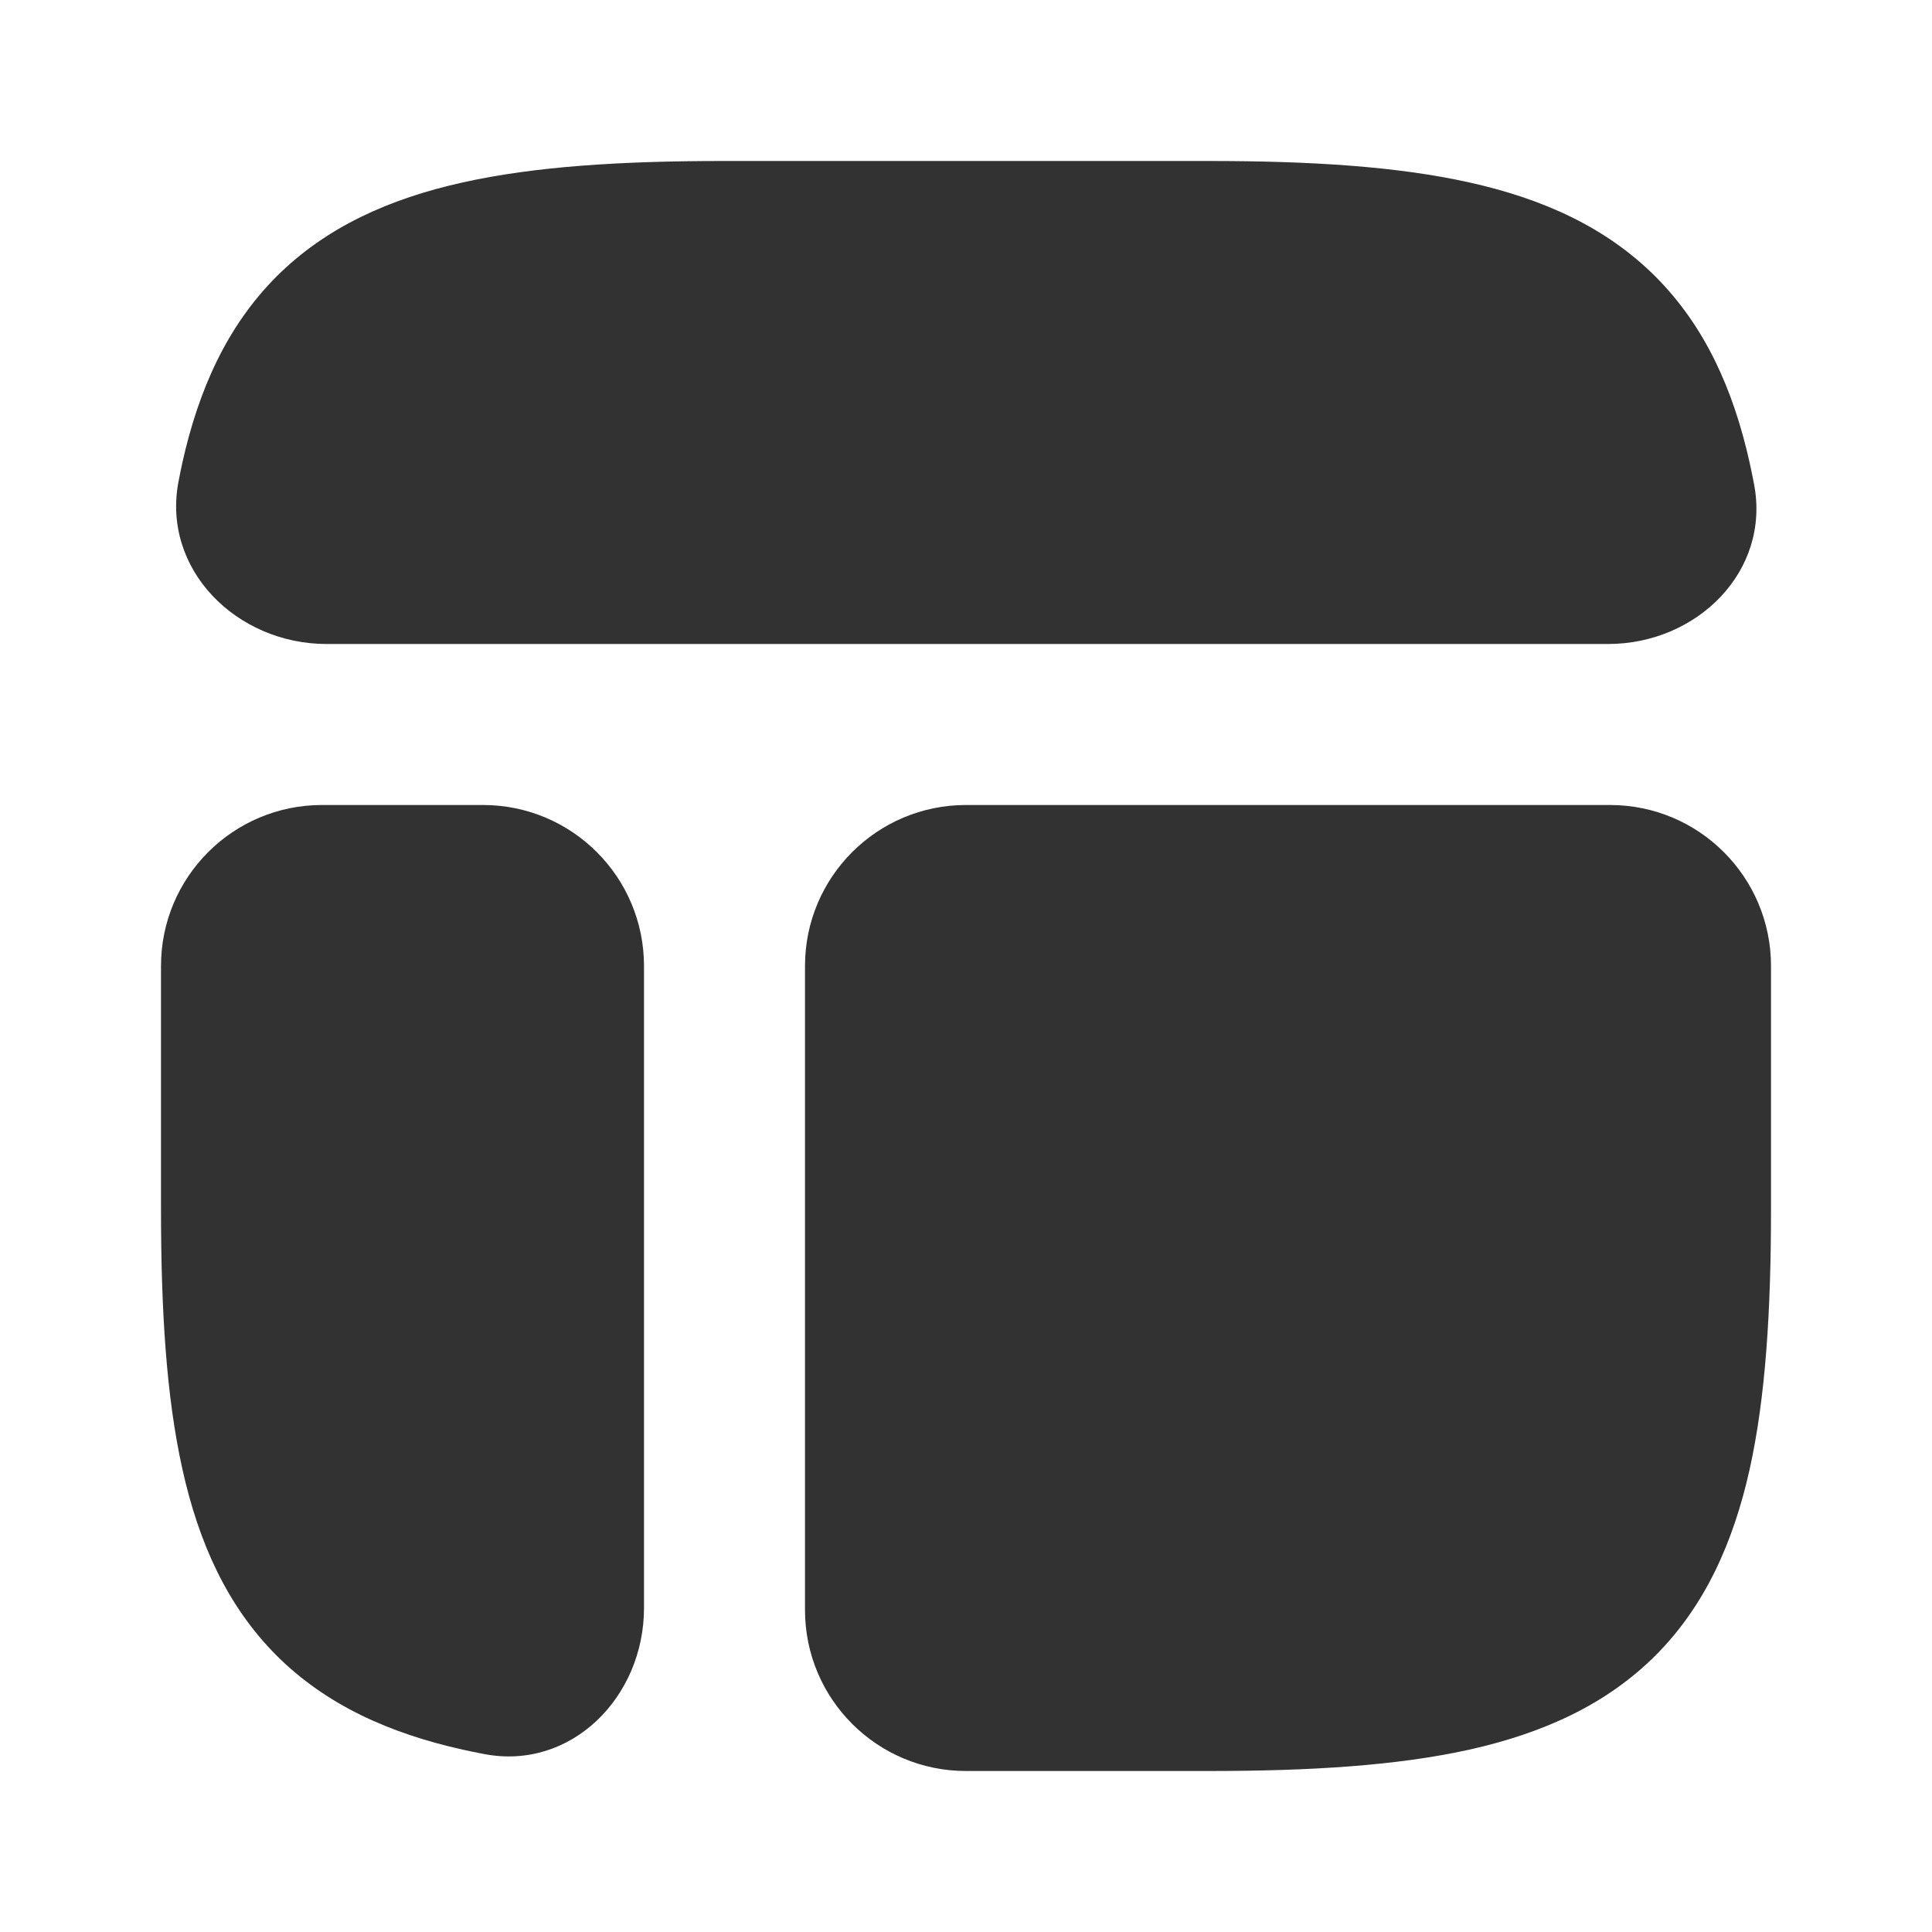
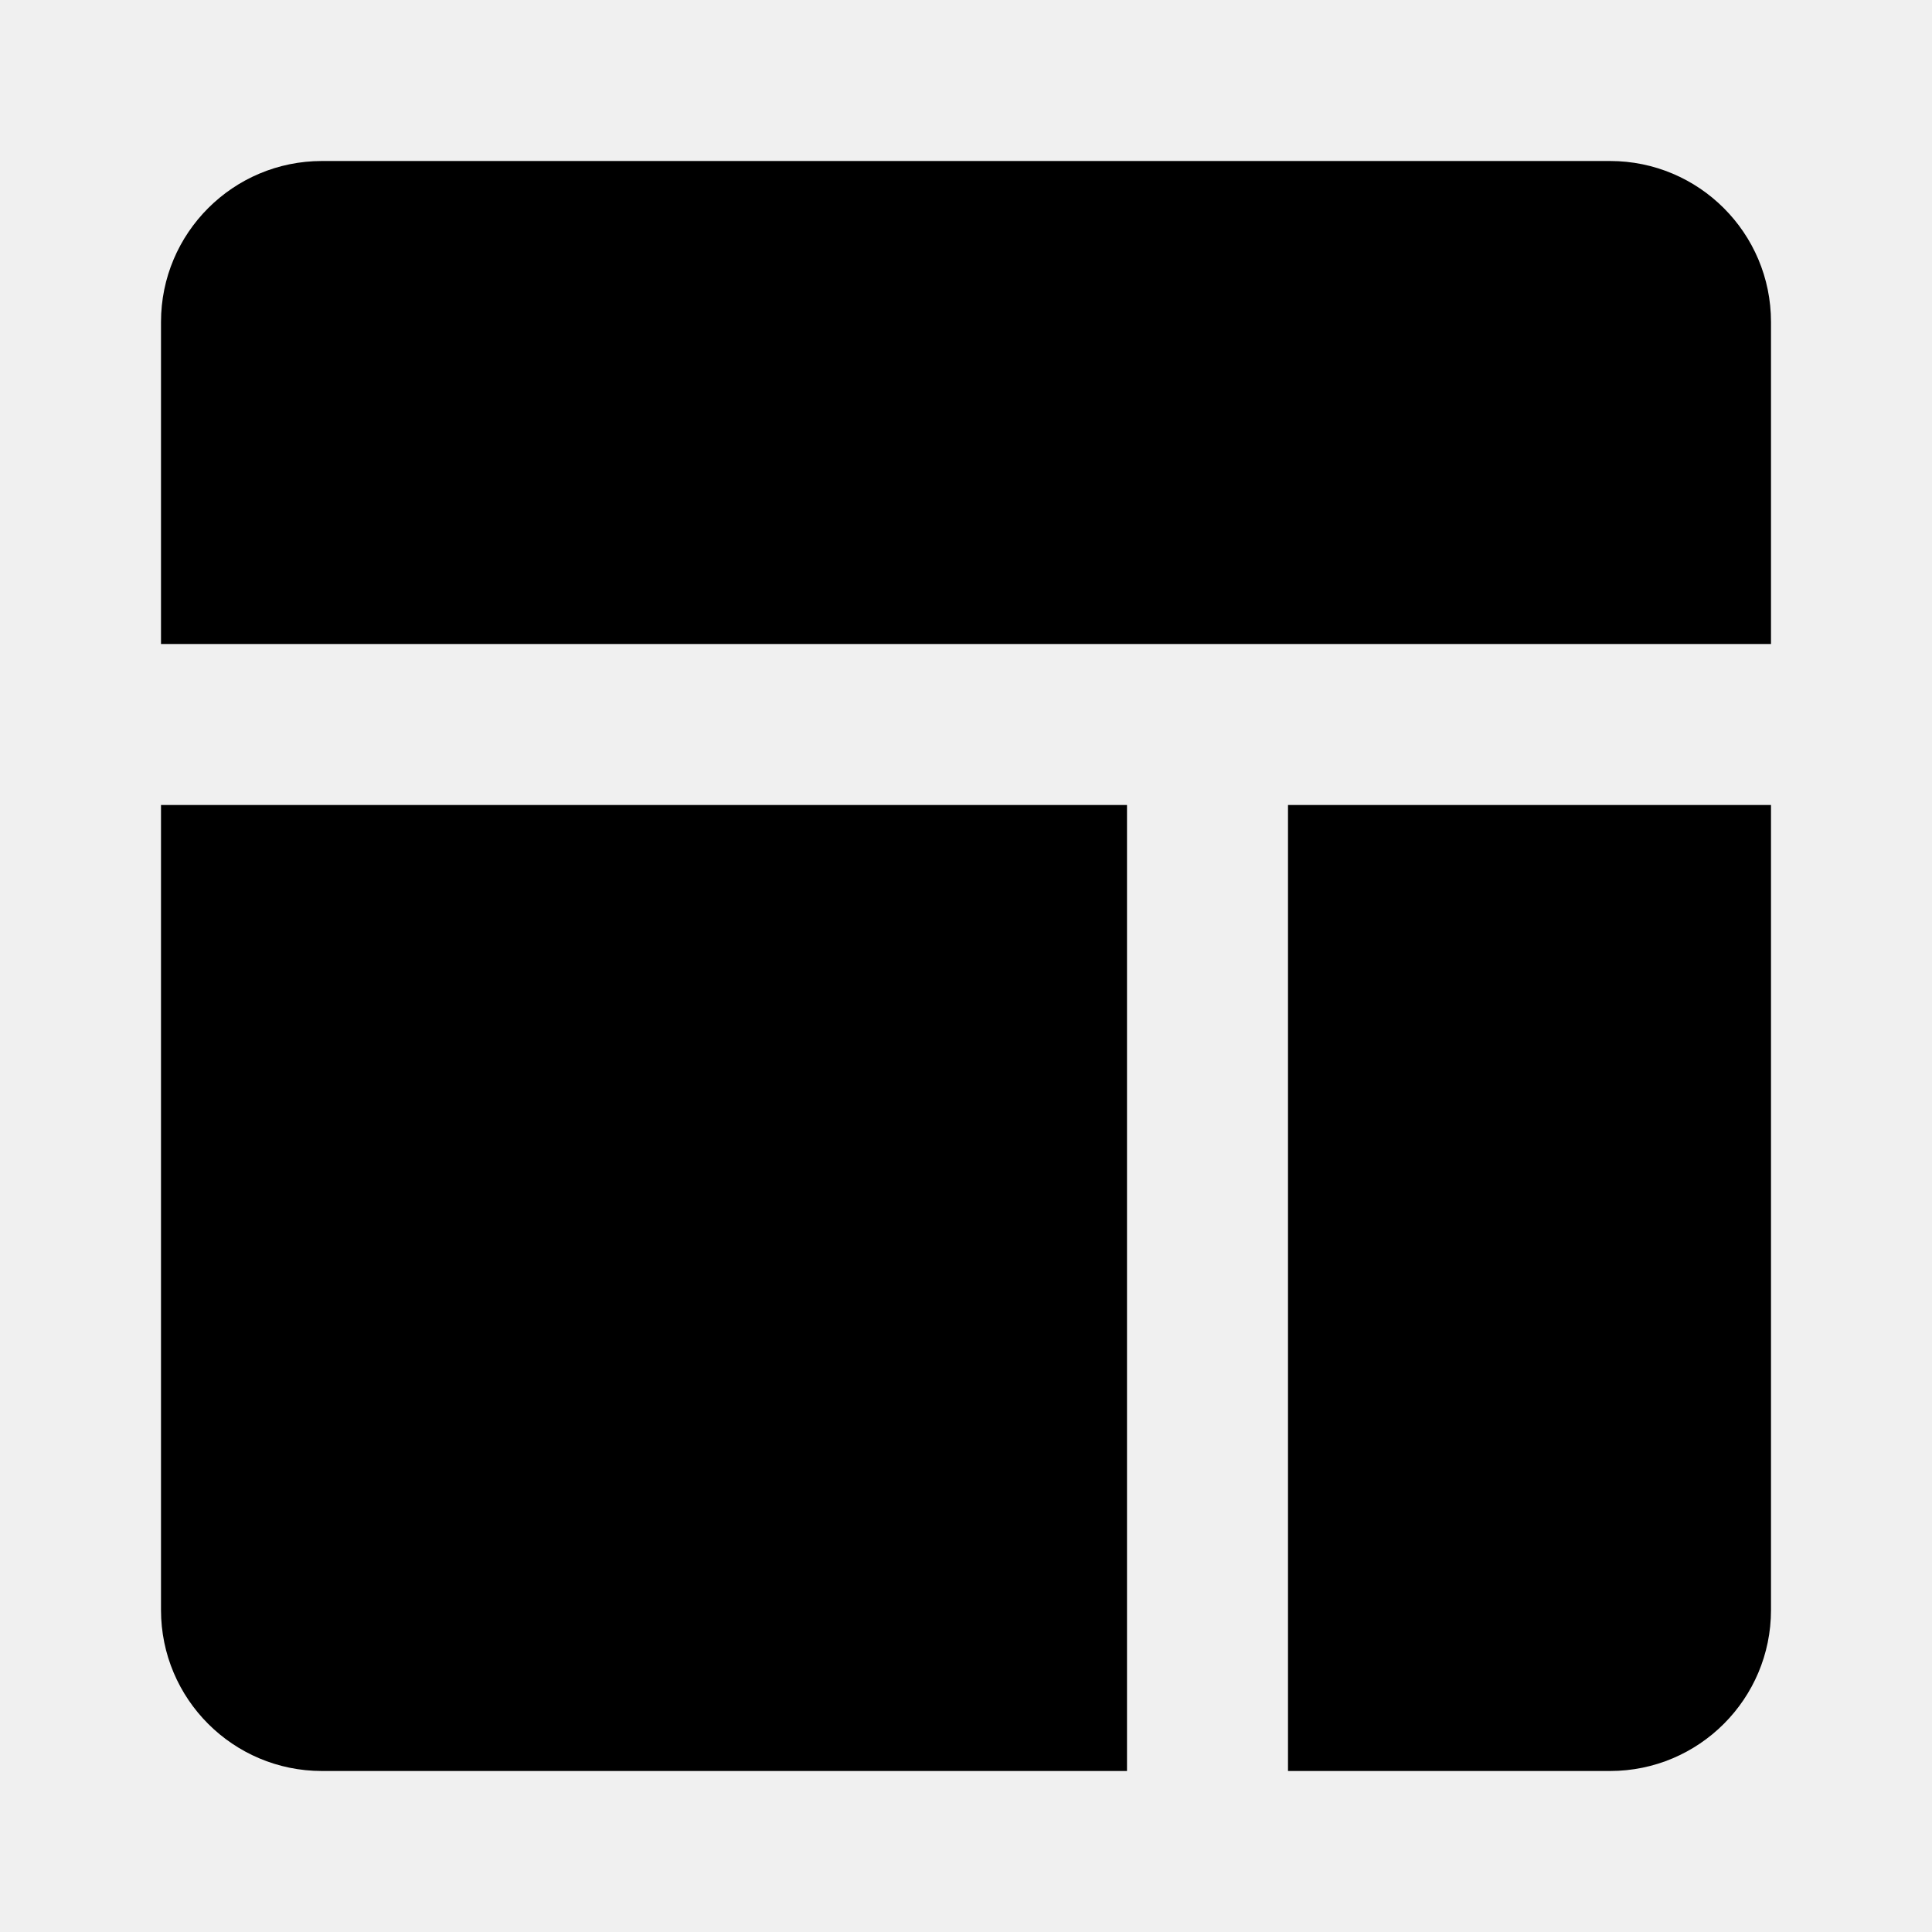
- <svg xmlns="http://www.w3.org/2000/svg" width="800px" height="800px" viewBox="0 0 24 24" fill="none">
-   <rect width="24" height="24" fill="white" />
-   <path d="M15.024 22C16.277 22 17.352 21.934 18.251 21.735C19.161 21.532 19.949 21.18 20.565 20.565C21.18 19.949 21.532 19.161 21.735 18.251C21.934 17.352 22 16.277 22 15.024V12C22 10.895 21.105 10 20 10H12C10.895 10 10 10.895 10 12V20C10 21.105 10.895 22 12 22H15.024Z" fill="#323232" />
-   <path d="M2 15.024C2 16.277 2.066 17.352 2.266 18.251C2.468 19.161 2.82 19.949 3.435 20.565C4.051 21.18 4.839 21.532 5.749 21.735C5.836 21.754 5.924 21.772 6.012 21.789C7.096 21.998 8 21.081 8 19.976L8 12C8 10.895 7.105 10 6 10H4C2.895 10 2 10.895 2 12V15.024Z" fill="#323232" />
-   <path d="M8.976 2C7.723 2 6.648 2.066 5.749 2.266C4.839 2.468 4.051 2.82 3.435 3.435C2.82 4.051 2.468 4.839 2.265 5.749C2.249 5.824 2.233 5.899 2.219 5.974C2.004 7.073 2.939 8 4.058 8H19.976C21.081 8 21.998 7.096 21.789 6.012C21.772 5.924 21.754 5.836 21.735 5.749C21.532 4.839 21.18 4.051 20.564 3.435C19.949 2.82 19.161 2.468 18.251 2.266C17.352 2.066 16.277 2 15.024 2H8.976Z" fill="#323232" />
+ <svg xmlns="http://www.w3.org/2000/svg" fill="#000000" width="800px" height="800px" viewBox="0 0 24 24" id="dashboard-alt" class="icon glyph">
+   <path d="M14,10V22H4a2,2,0,0,1-2-2V10Z" />
+   <path d="M22,10V20a2,2,0,0,1-2,2H16V10Z" />
+   <path d="M22,4V8H2V4A2,2,0,0,1,4,2H20A2,2,0,0,1,22,4Z" />
</svg>
